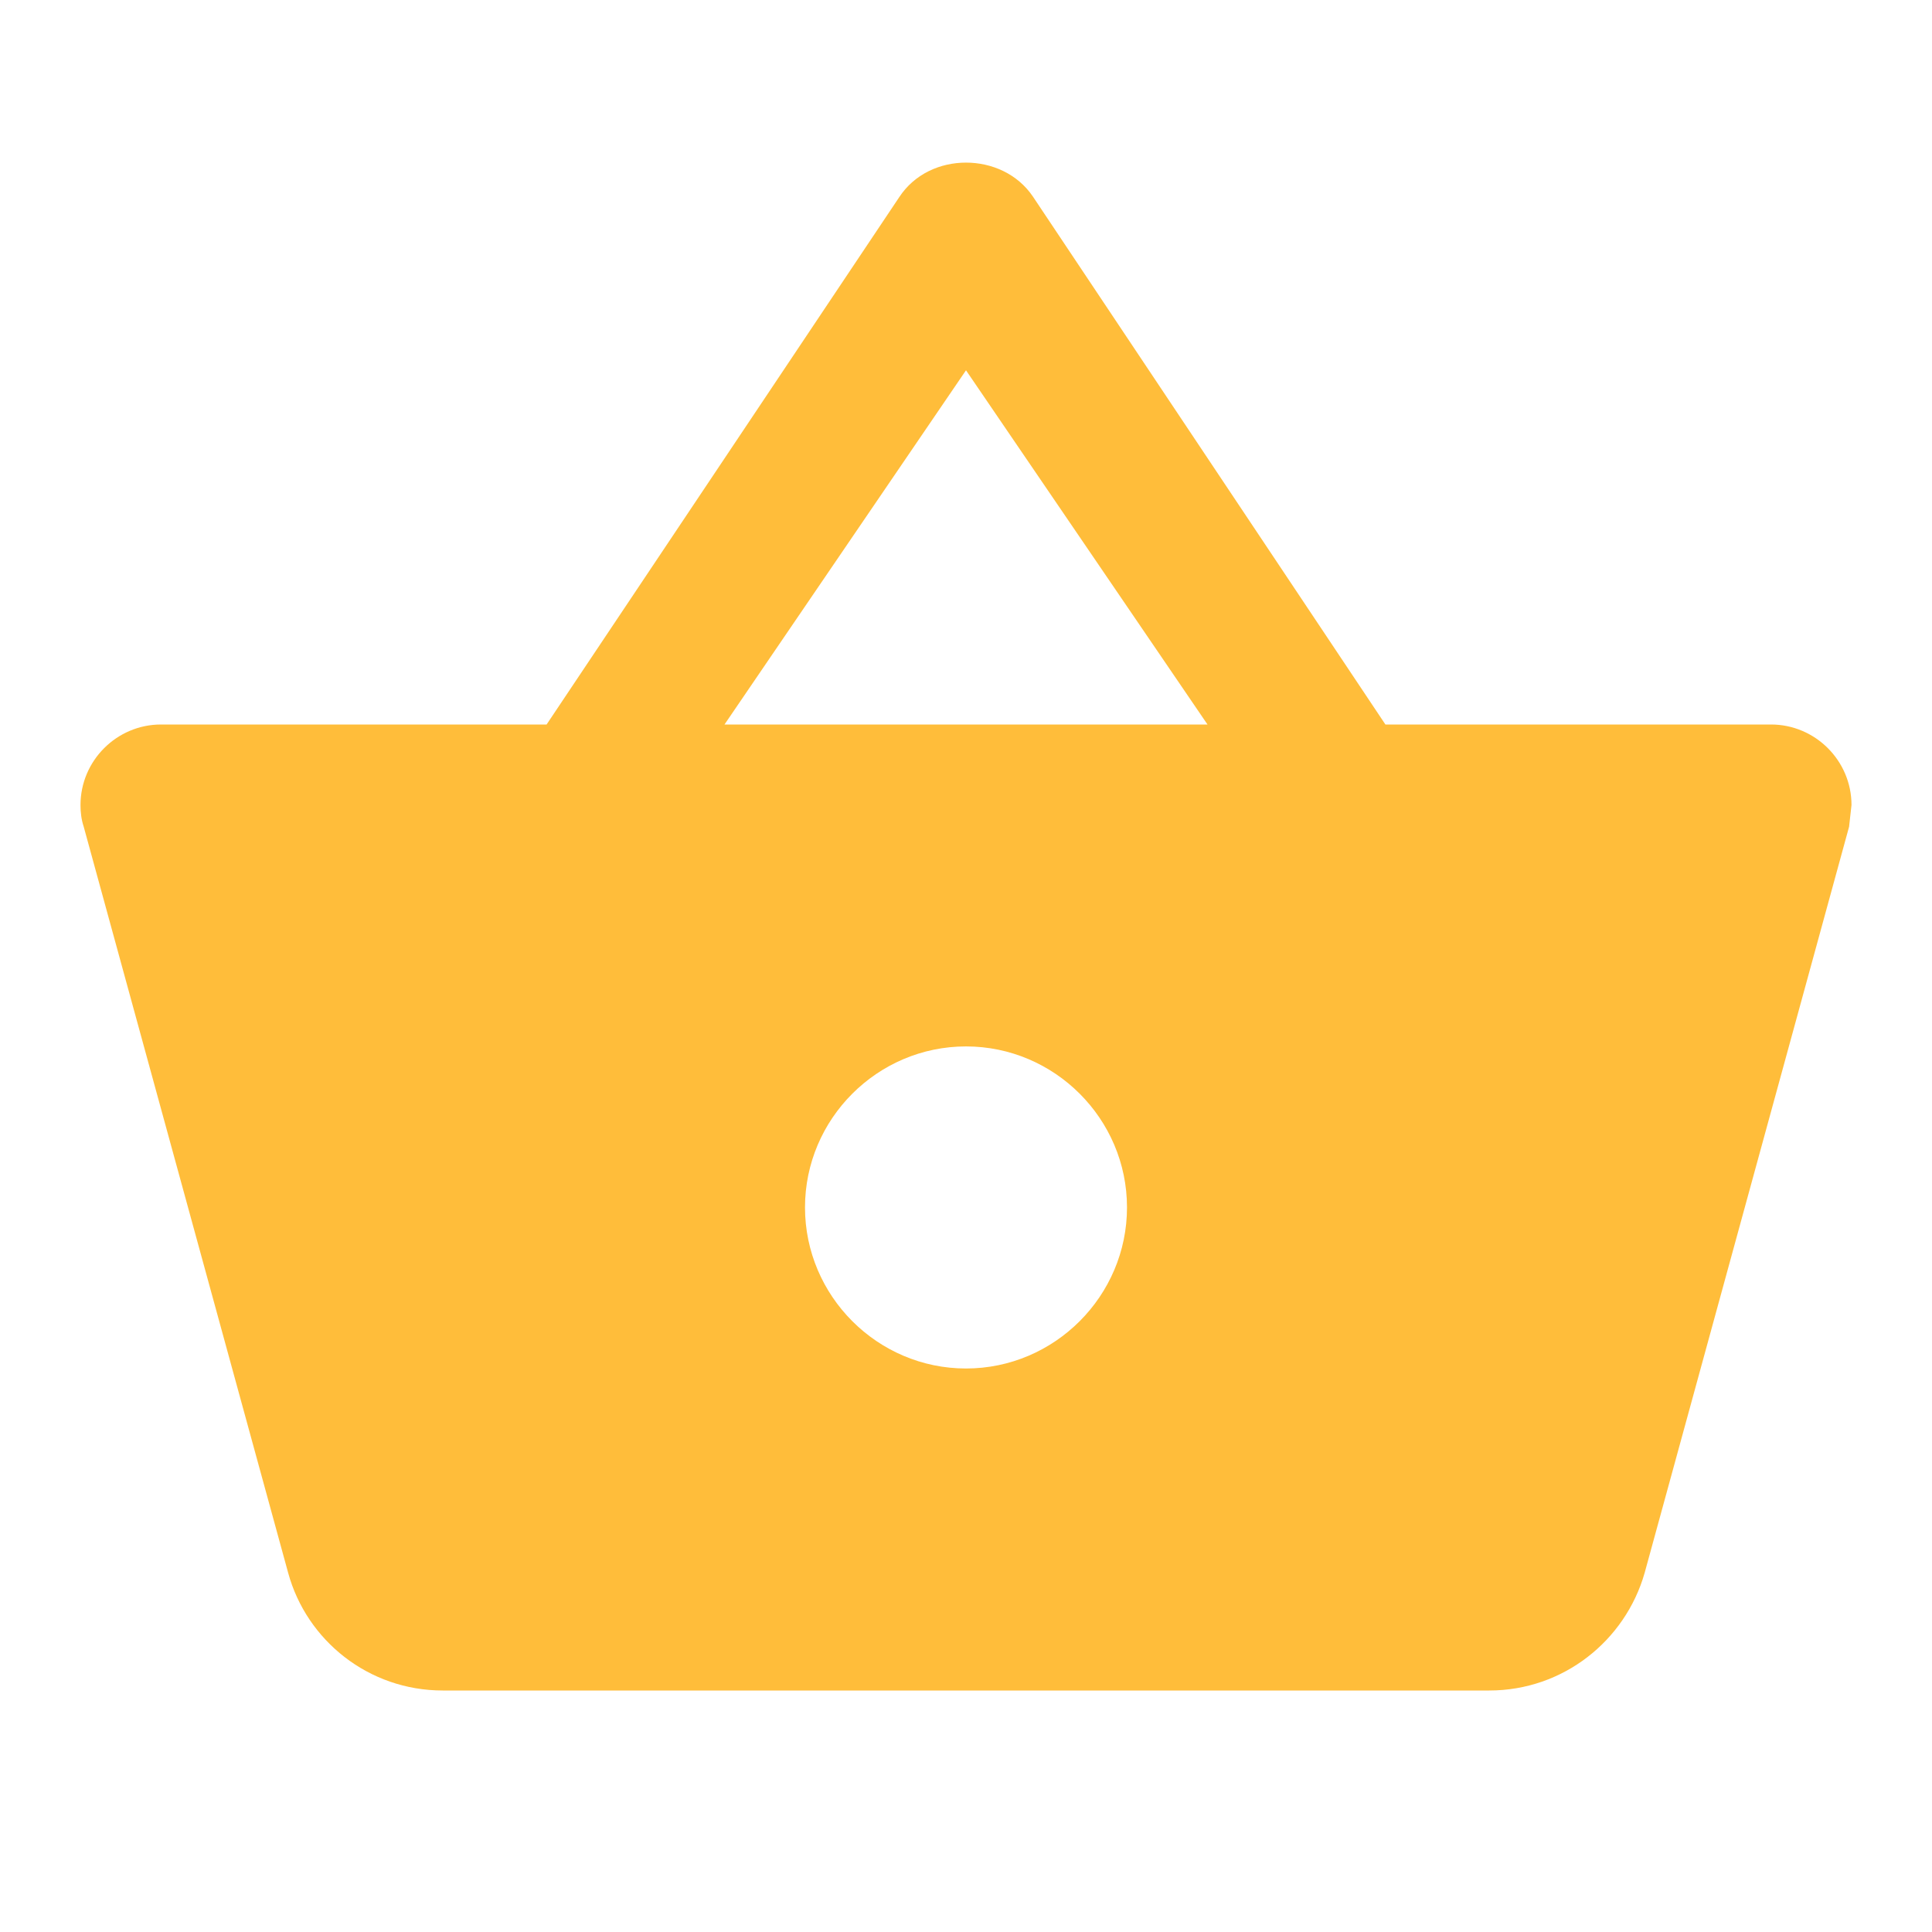
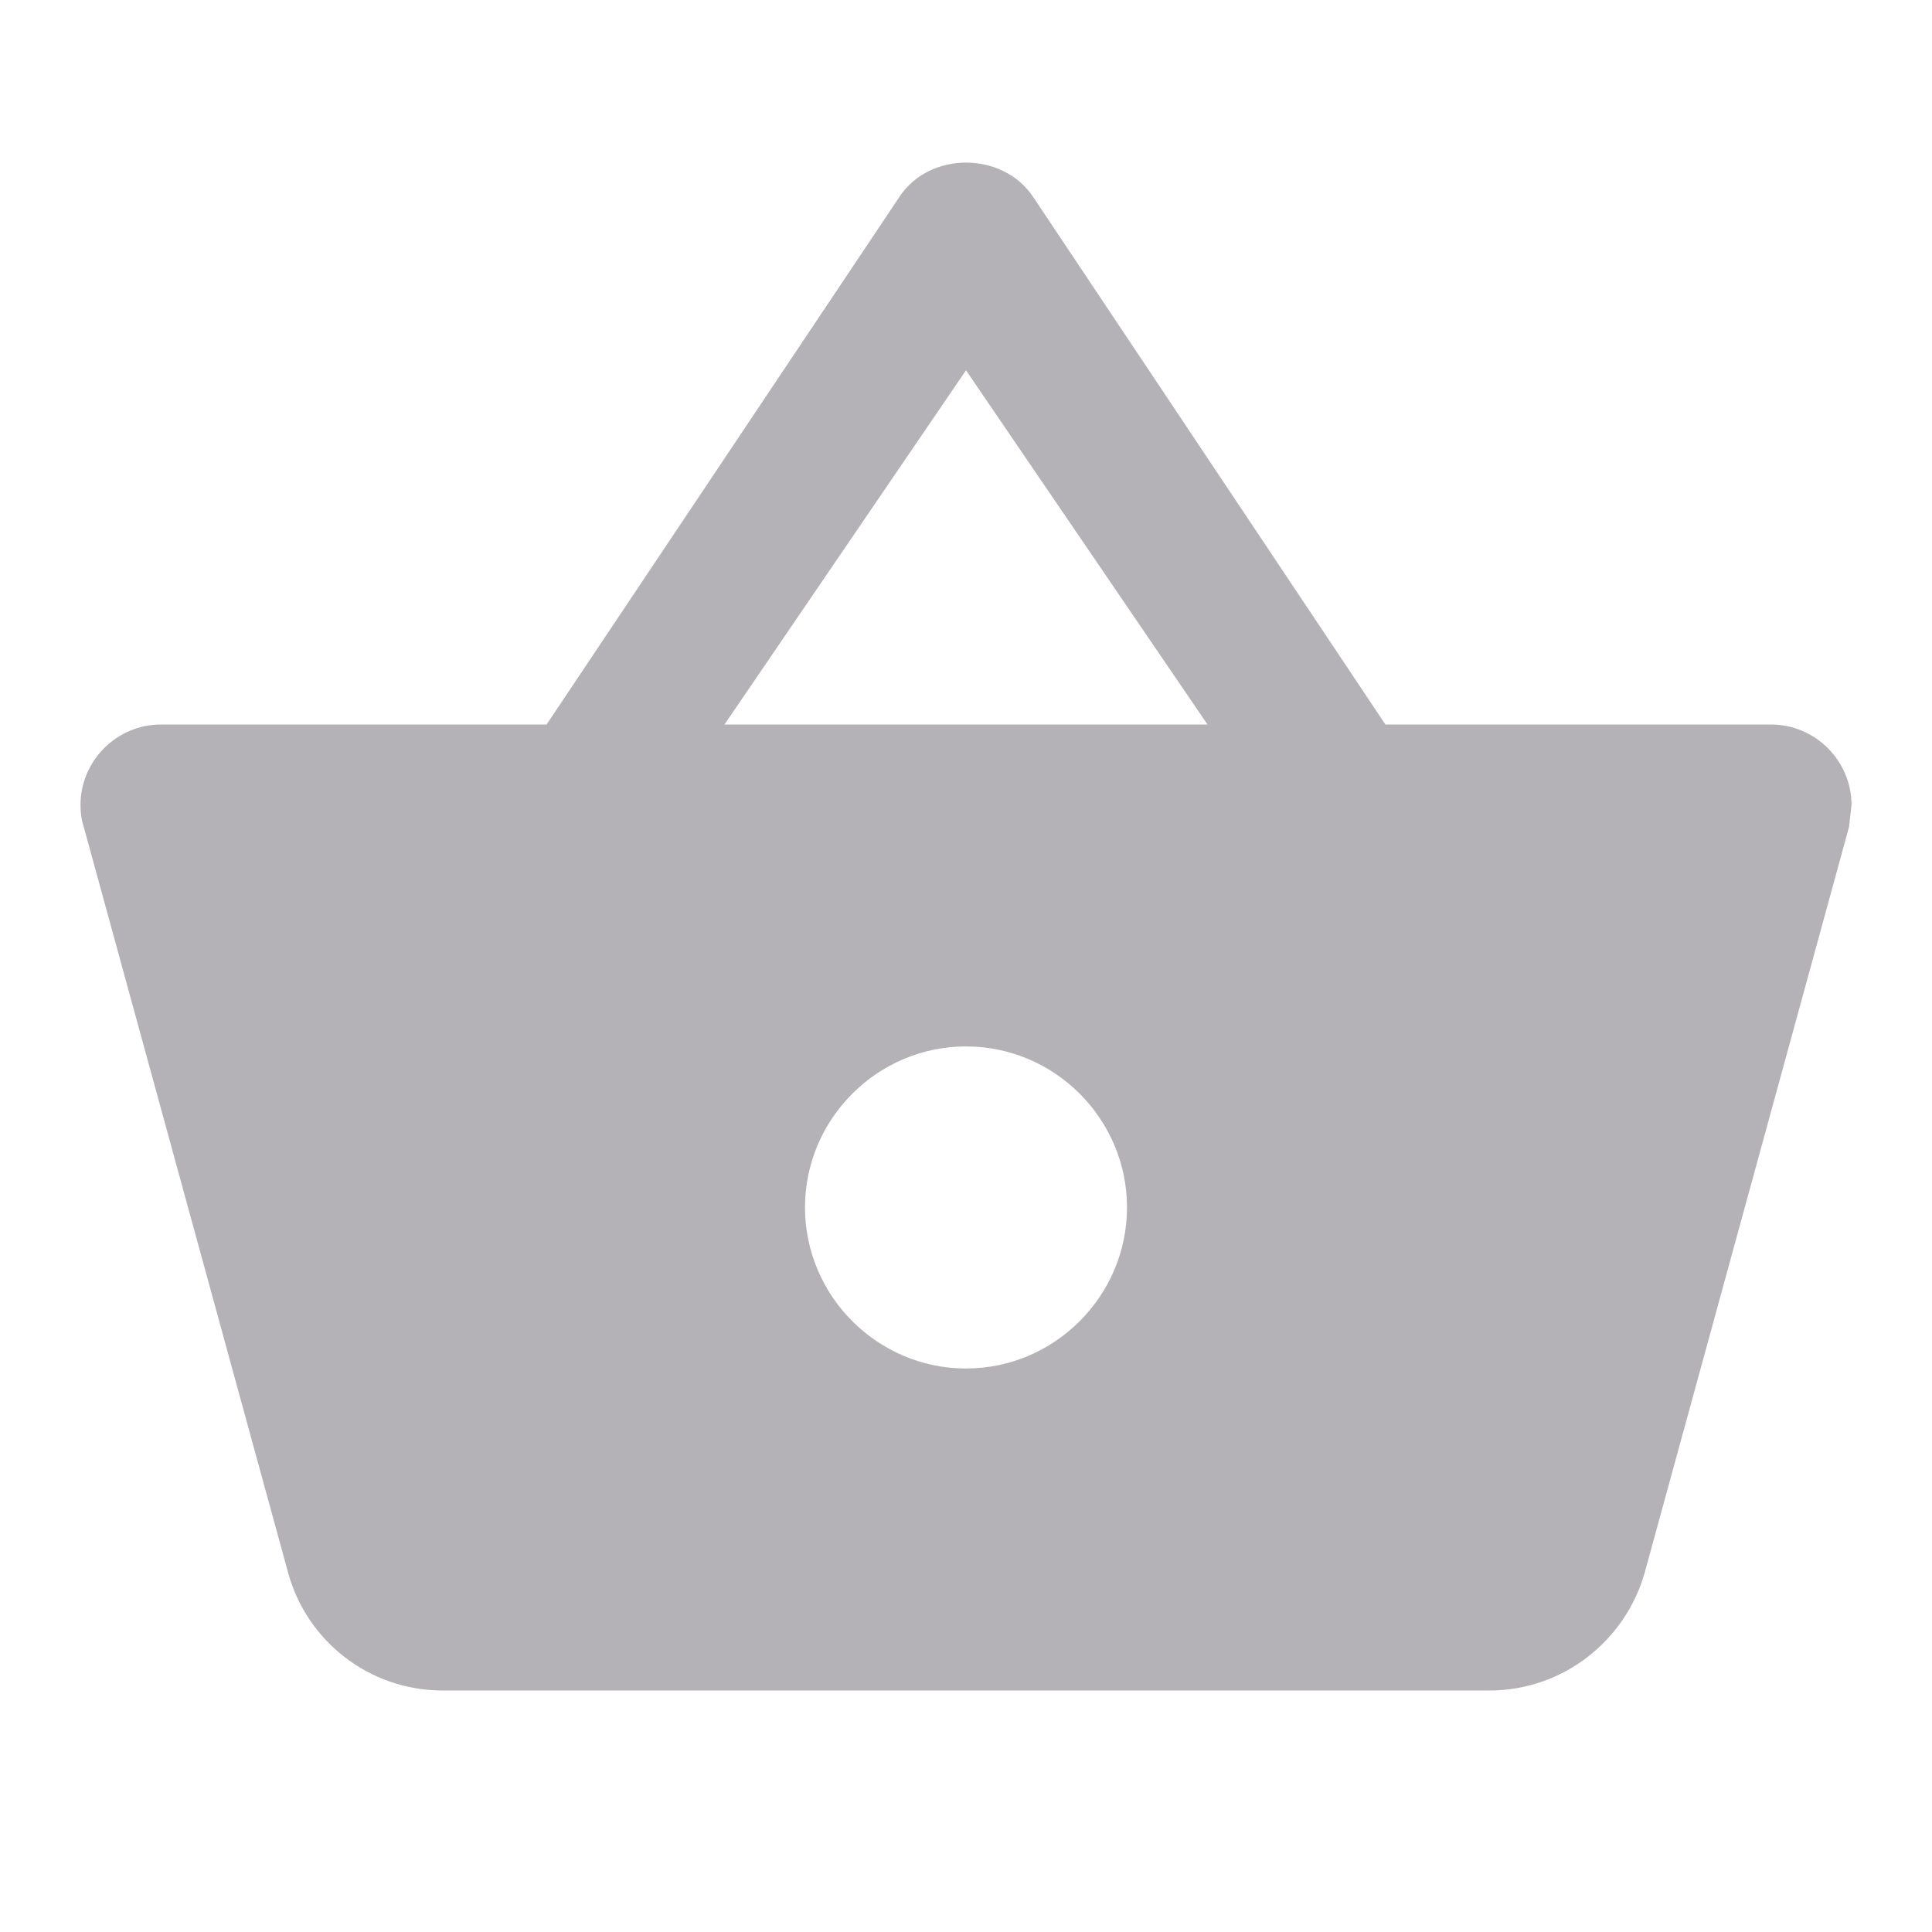
<svg xmlns="http://www.w3.org/2000/svg" width="24" height="24" viewBox="0 0 24 24" fill="none">
-   <path d="M17.21 9L12.83 2.44C12.64 2.16 12.32 2.02 12 2.02C11.68 2.02 11.36 2.16 11.17 2.45L6.79 9H2C1.45 9 1 9.45 1 10C1 10.089 1.01 10.18 1.04 10.27L3.58 19.54C3.81 20.38 4.58 21 5.5 21H18.5C19.42 21 20.19 20.38 20.43 19.54L22.97 10.27L23 10C23 9.45 22.55 9 22 9H17.21ZM9 9L12 4.6L15 9H9ZM12 17C10.9 17 10 16.099 10 14.999C10 13.899 10.9 12.999 12 12.999C13.1 12.999 14 13.899 14 14.999C14 16.099 13.1 17 12 17Z" fill="#FFBD3A" />
+   <path d="M17.21 9L12.83 2.44C12.64 2.16 12.32 2.02 12 2.02C11.68 2.02 11.36 2.16 11.17 2.45L6.79 9H2C1.45 9 1 9.45 1 10C1 10.089 1.01 10.18 1.04 10.27L3.58 19.54C3.81 20.38 4.58 21 5.5 21H18.5C19.42 21 20.19 20.38 20.43 19.54L22.97 10.27L23 10C23 9.45 22.55 9 22 9H17.21ZM9 9L12 4.6L15 9H9ZM12 17C10.9 17 10 16.099 10 14.999C10 13.899 10.9 12.999 12 12.999C13.1 12.999 14 13.899 14 14.999C14 16.099 13.1 17 12 17Z" fill="#3A3541" fill-opacity="0.38" />
</svg>
